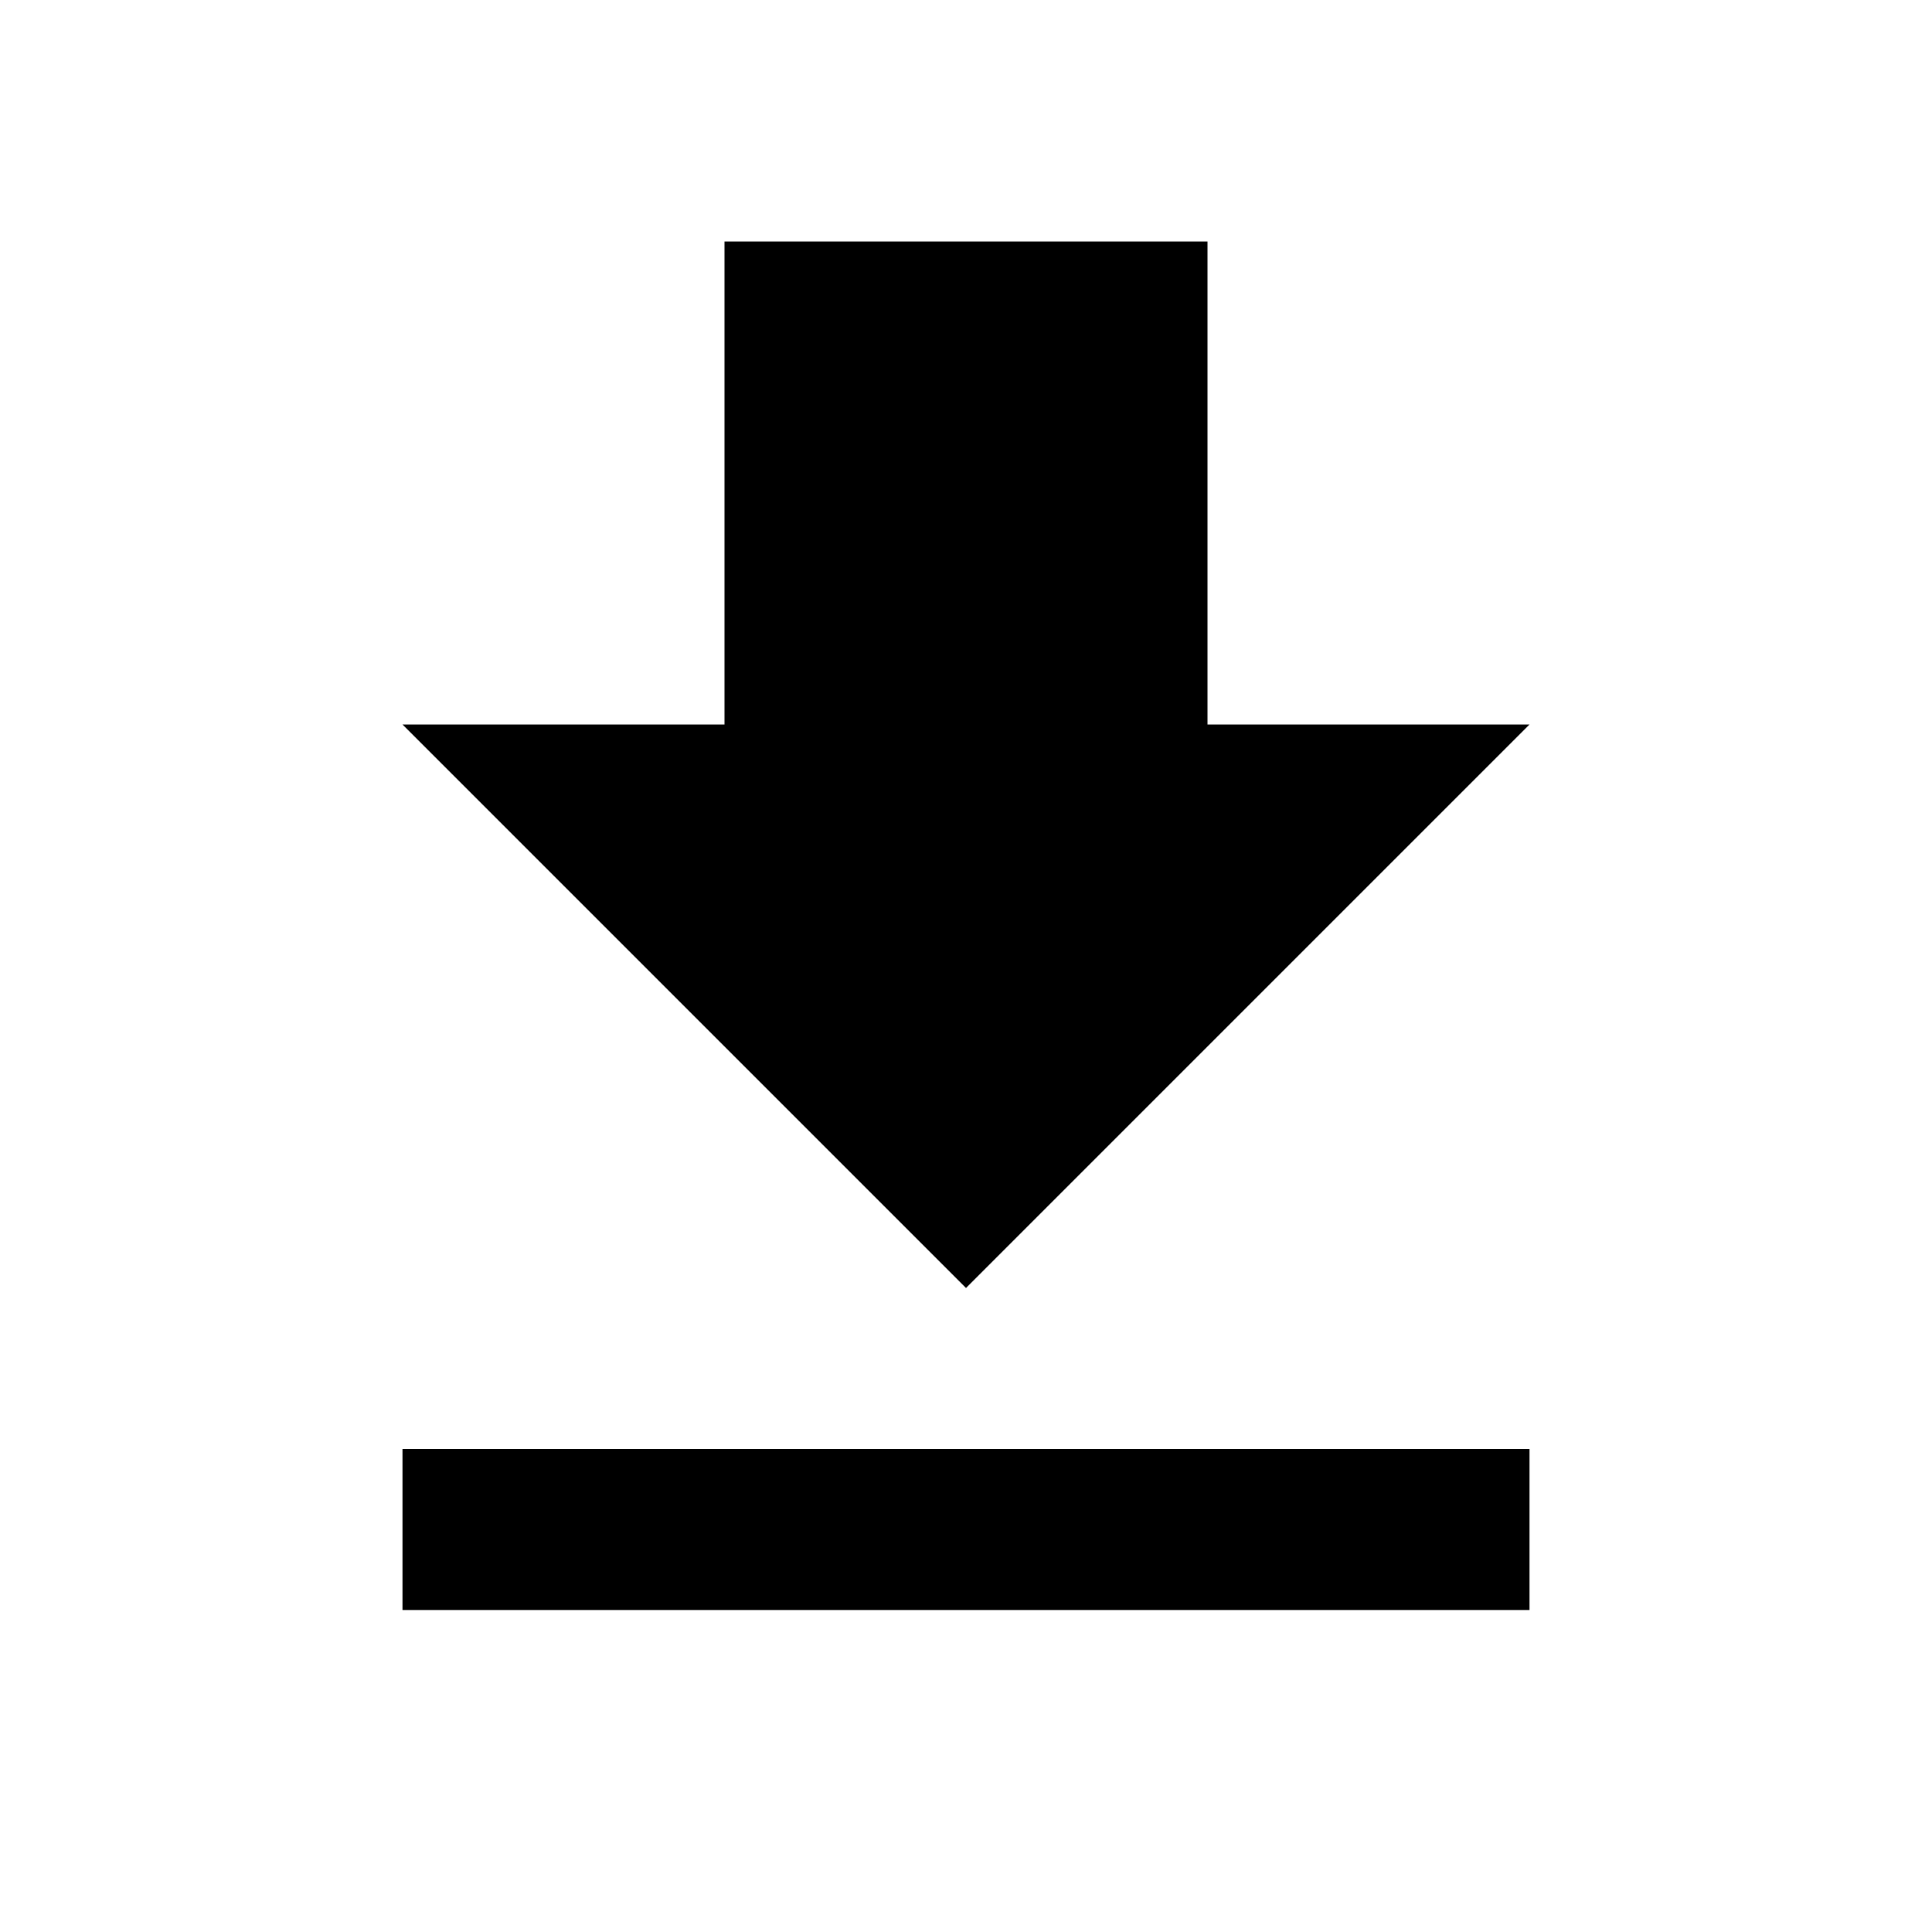
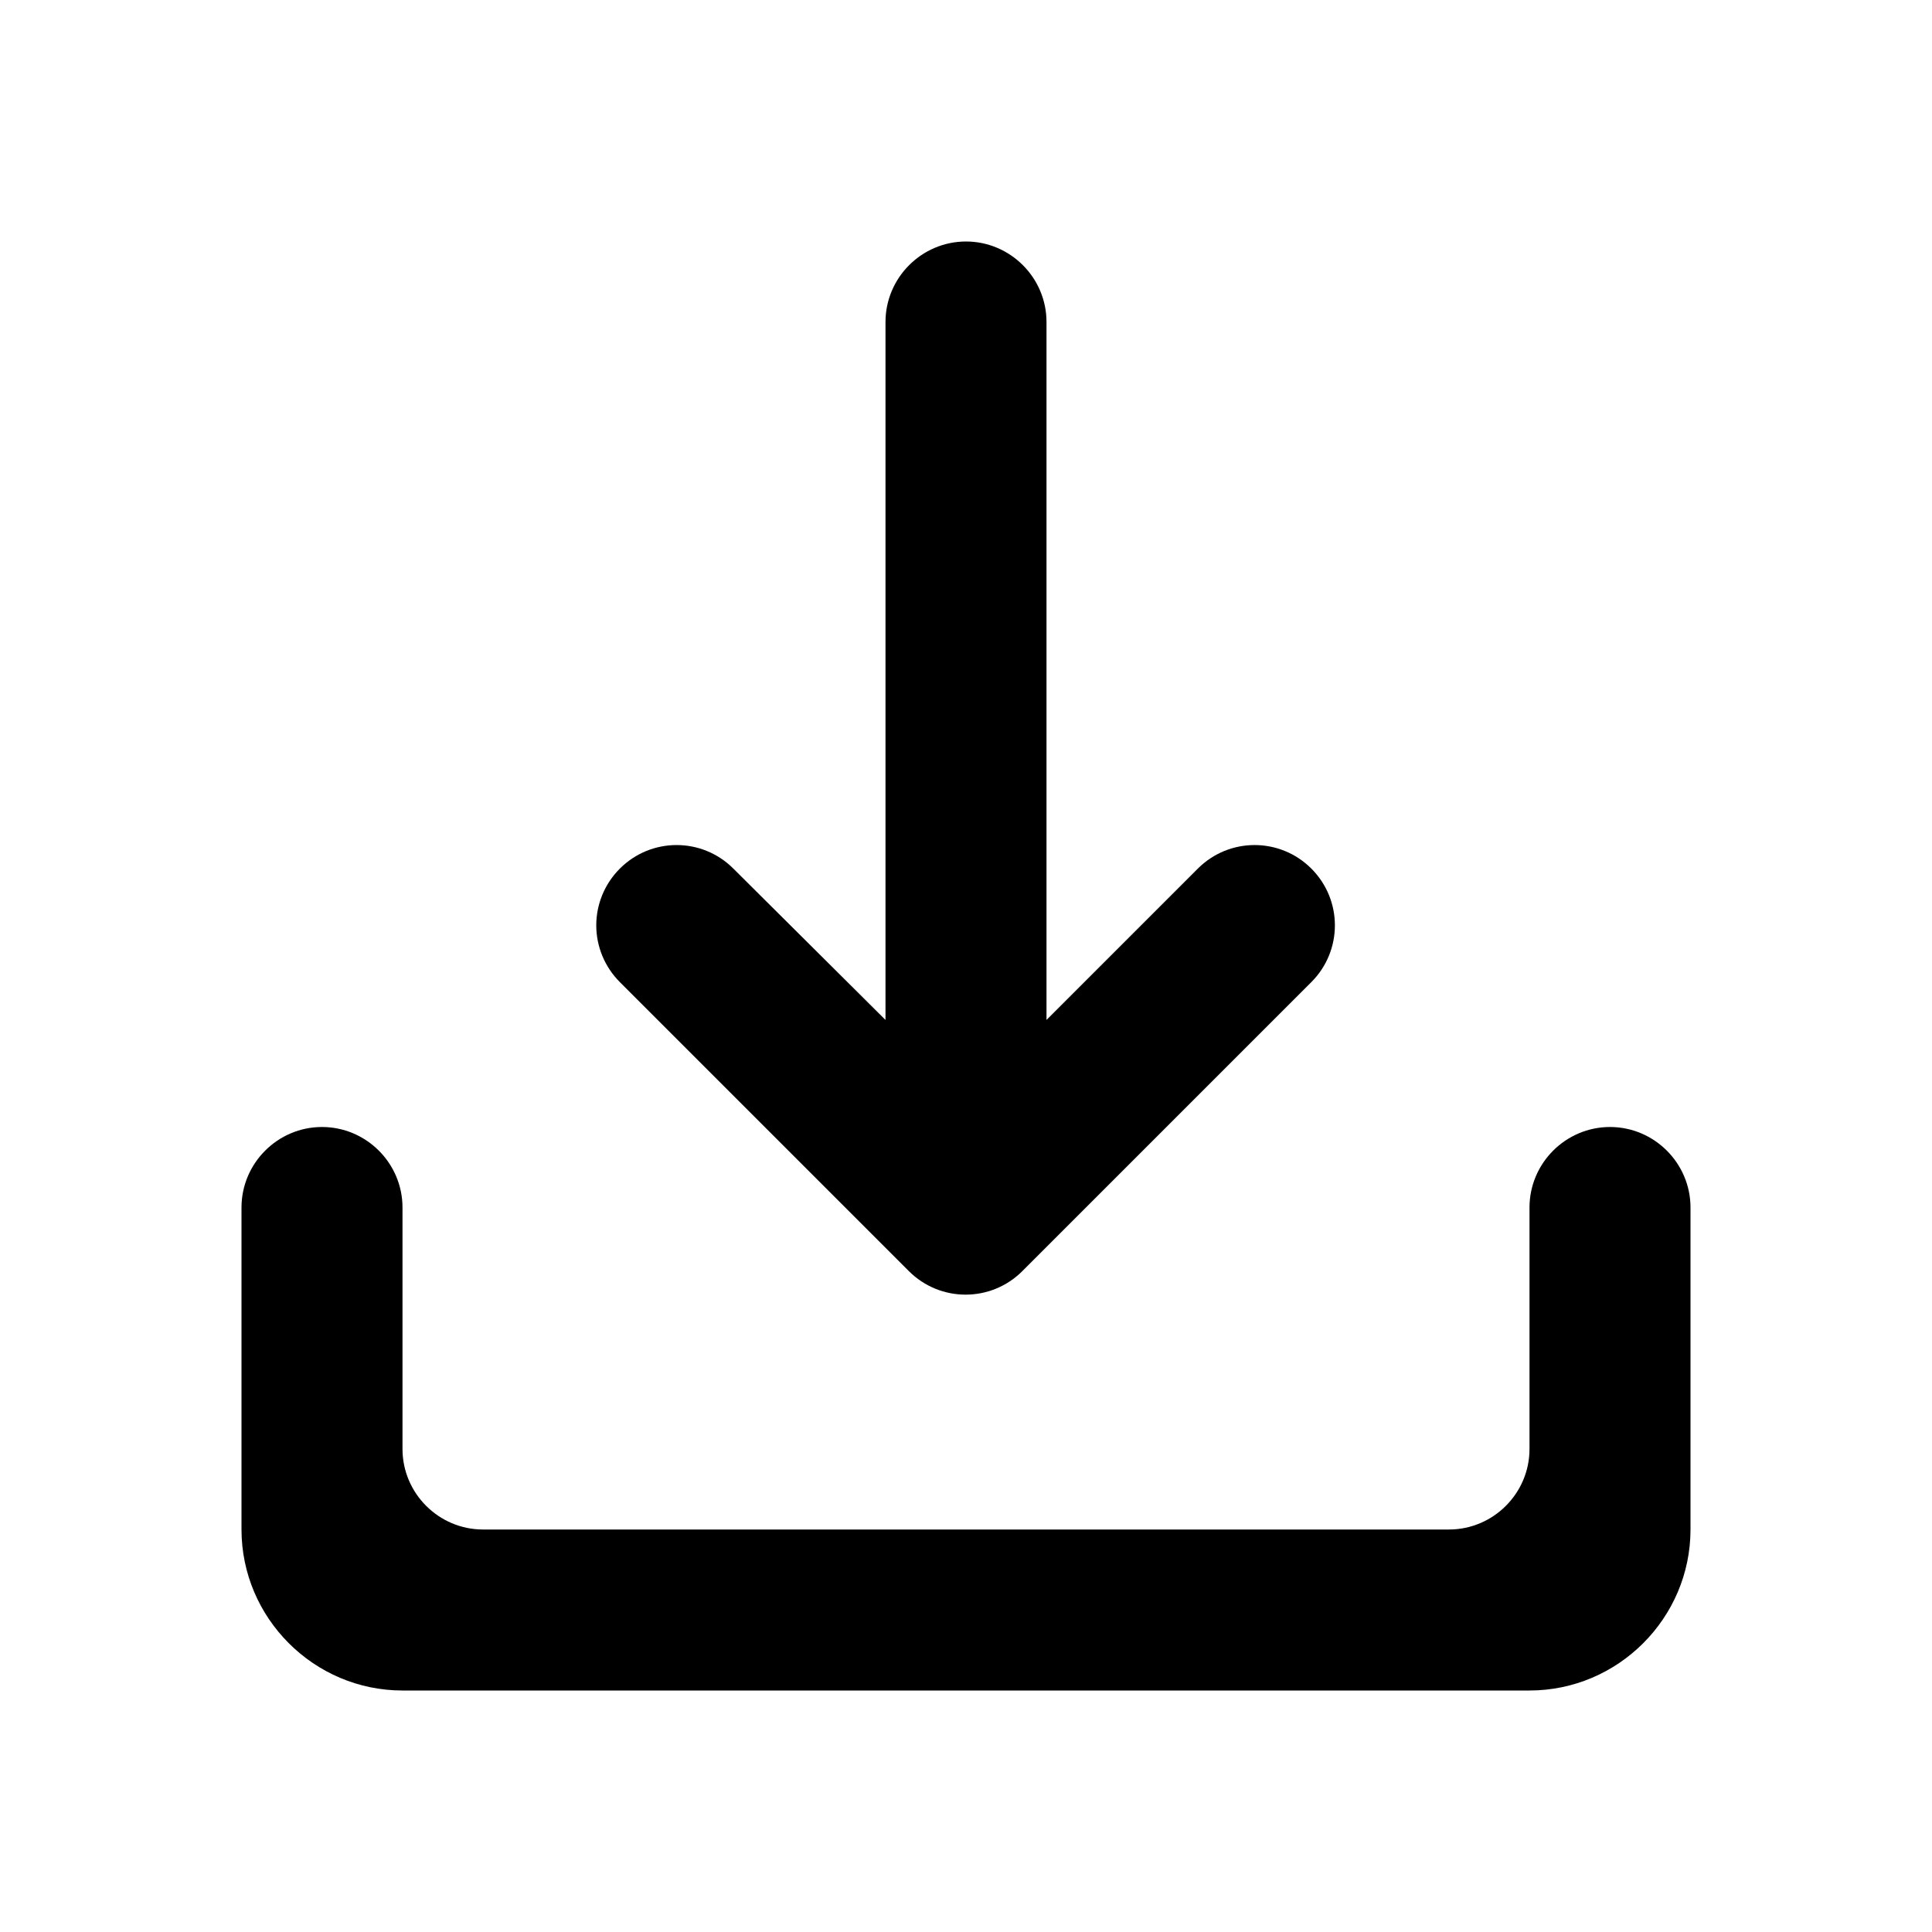
- <svg xmlns="http://www.w3.org/2000/svg" height="100%" width="100%" viewBox="0 0 24 24" preserveAspectRatio="xMidYMid meet">
-   <path d="M19 9h-4V3H9v6H5l7 7 7-7zM5 18v2h14v-2H5z" />
-   <path d="M0 0h24v24H0z" fill="none" />
+ <svg xmlns="http://www.w3.org/2000/svg" viewBox="0 0 24 24">
+   <path d="M19 18V15C19 14.45 19.45 14 20 14C20.55 14 21 14.45 21 15V19C21 20.1 20.1 21 19 21H5C3.9 21 3 20.1 3 19V15C3 14.45 3.45 14 4 14C4.55 14 5 14.45 5 15V18C5 18.55 5.45 19 6 19H18C18.55 19 19 18.55 19 18Z M14.88 10.79L13 12.67L13 4C13 3.45 12.55 3 12 3C11.45 3 11 3.45 11 4L11 12.67L9.11 10.79C8.72 10.4 8.09 10.4 7.7 10.79C7.513 10.977 7.407 11.23 7.407 11.495C7.407 11.759 7.513 12.013 7.7 12.2L11.29 15.79C11.68 16.18 12.31 16.18 12.7 15.79L16.29 12.2C16.68 11.81 16.68 11.18 16.29 10.79C15.9 10.4 15.27 10.4 14.88 10.79Z" />
</svg>
